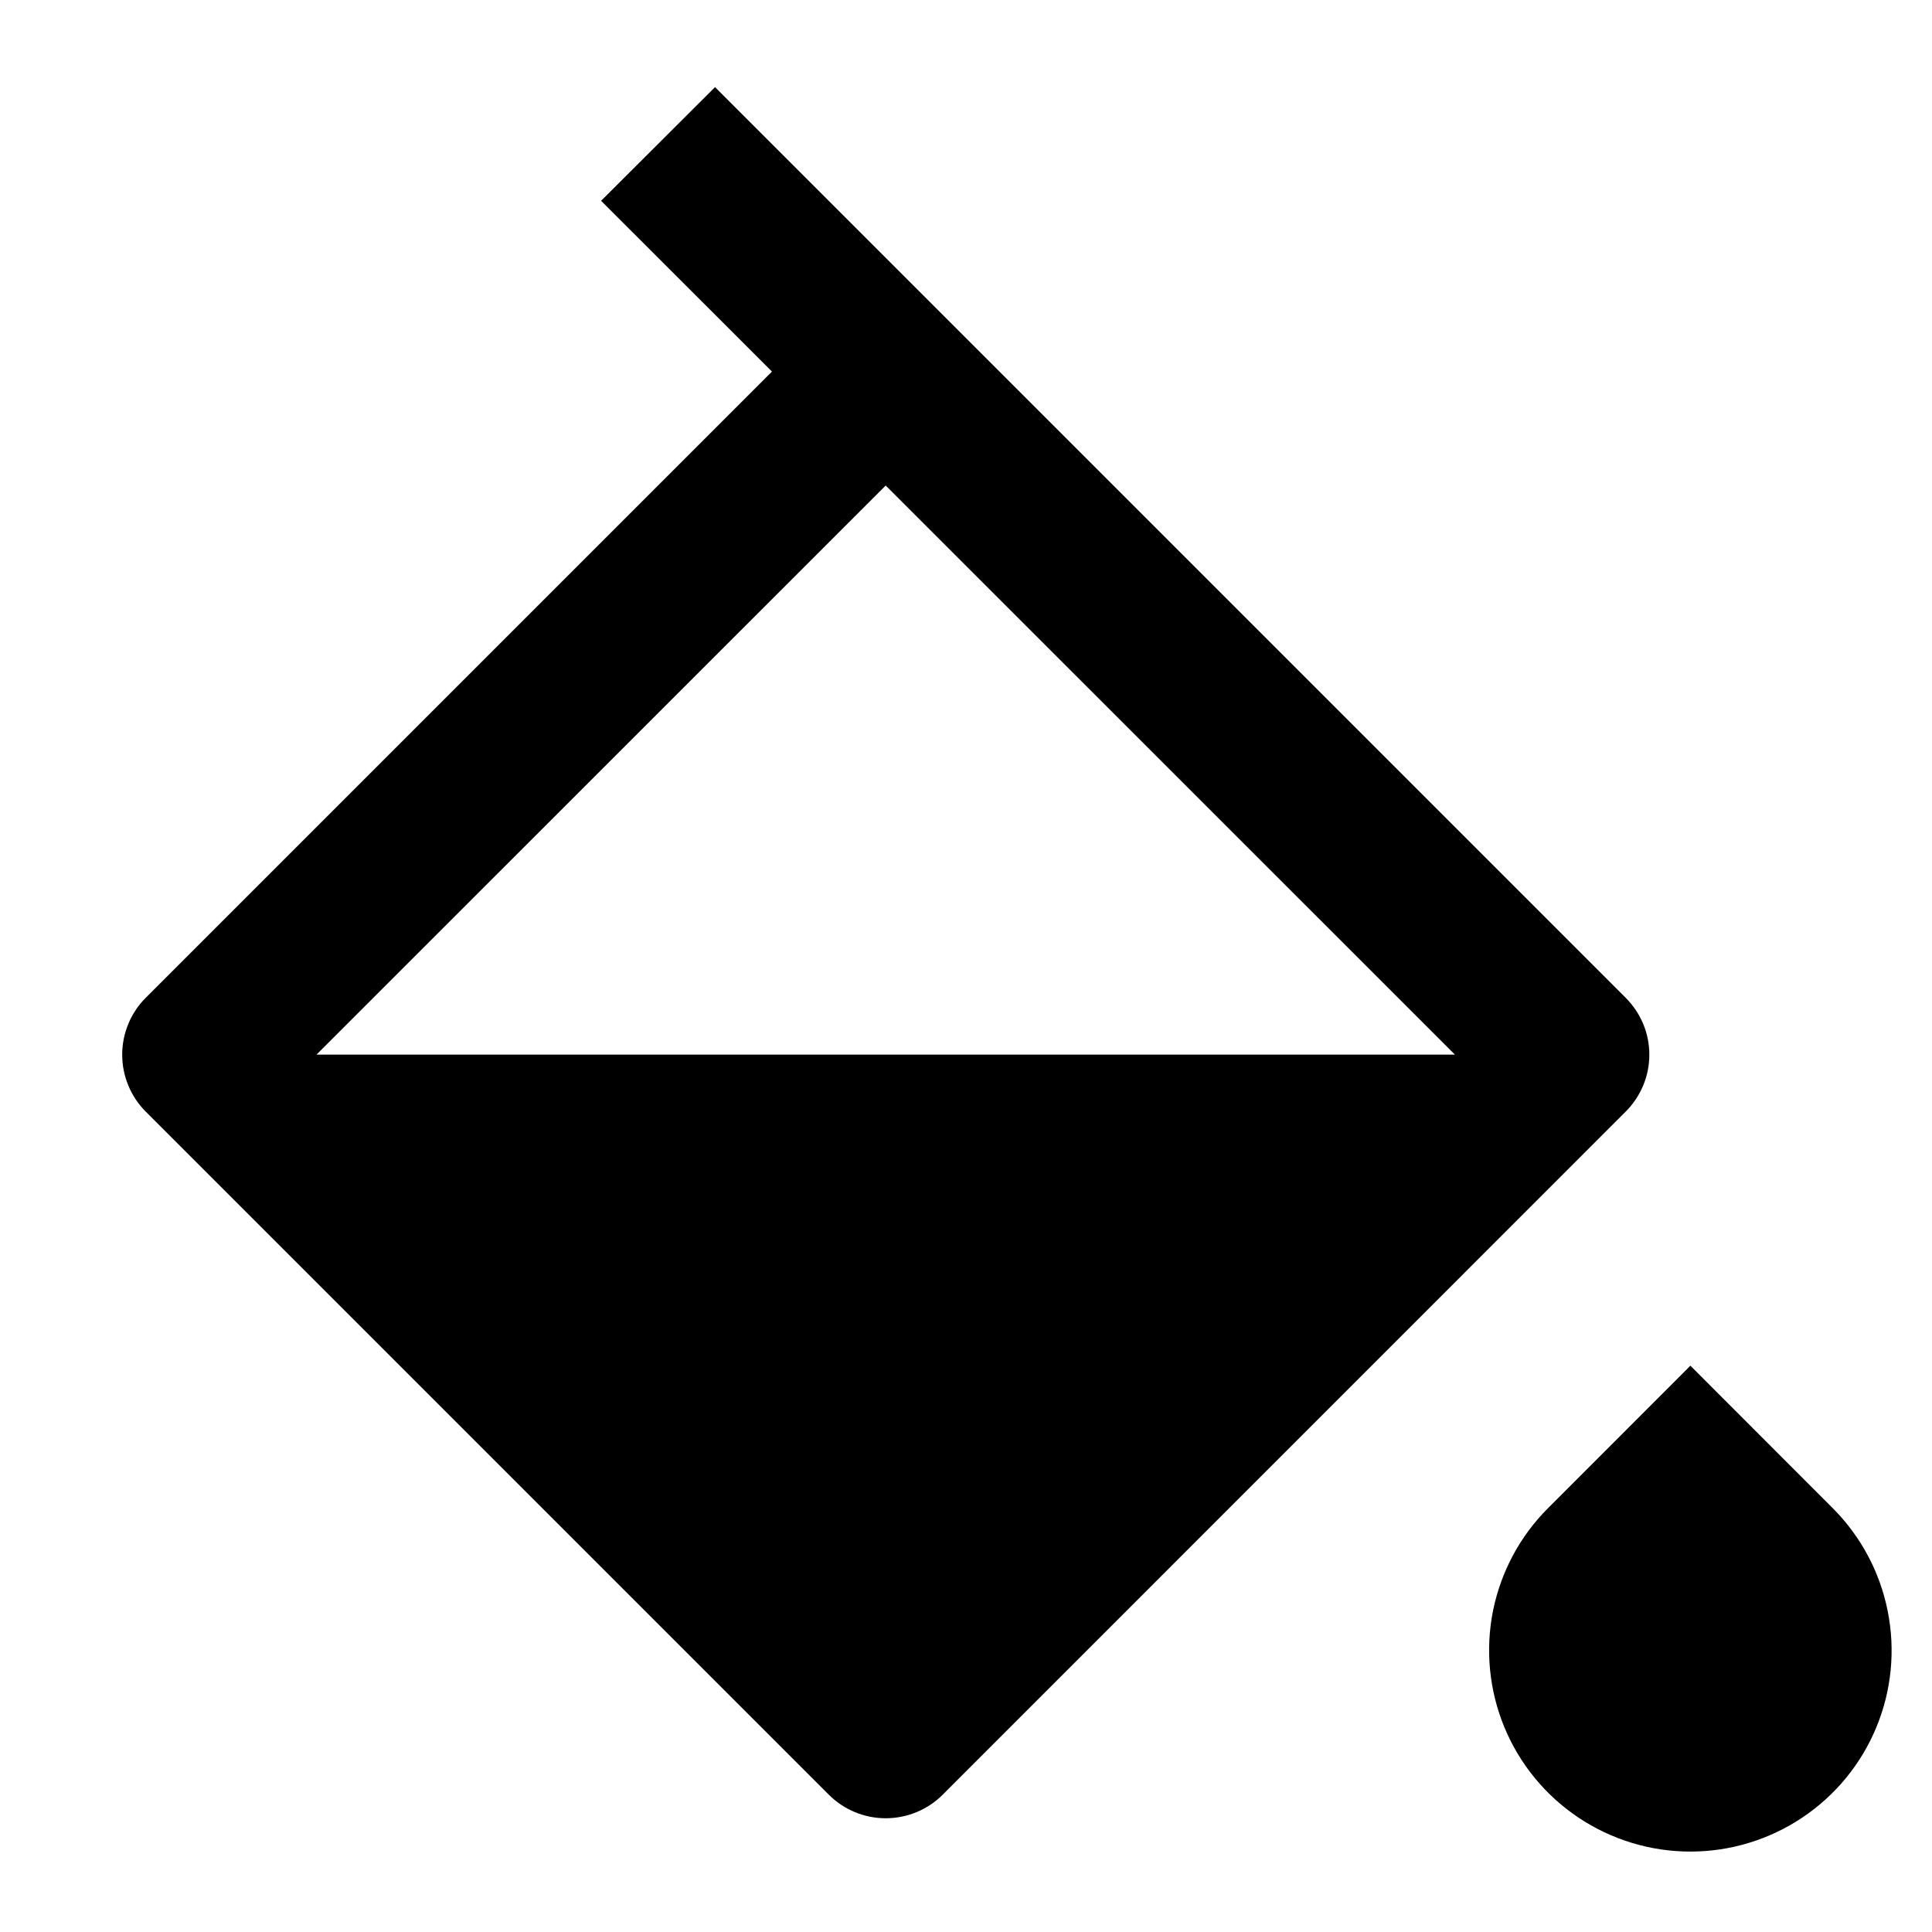
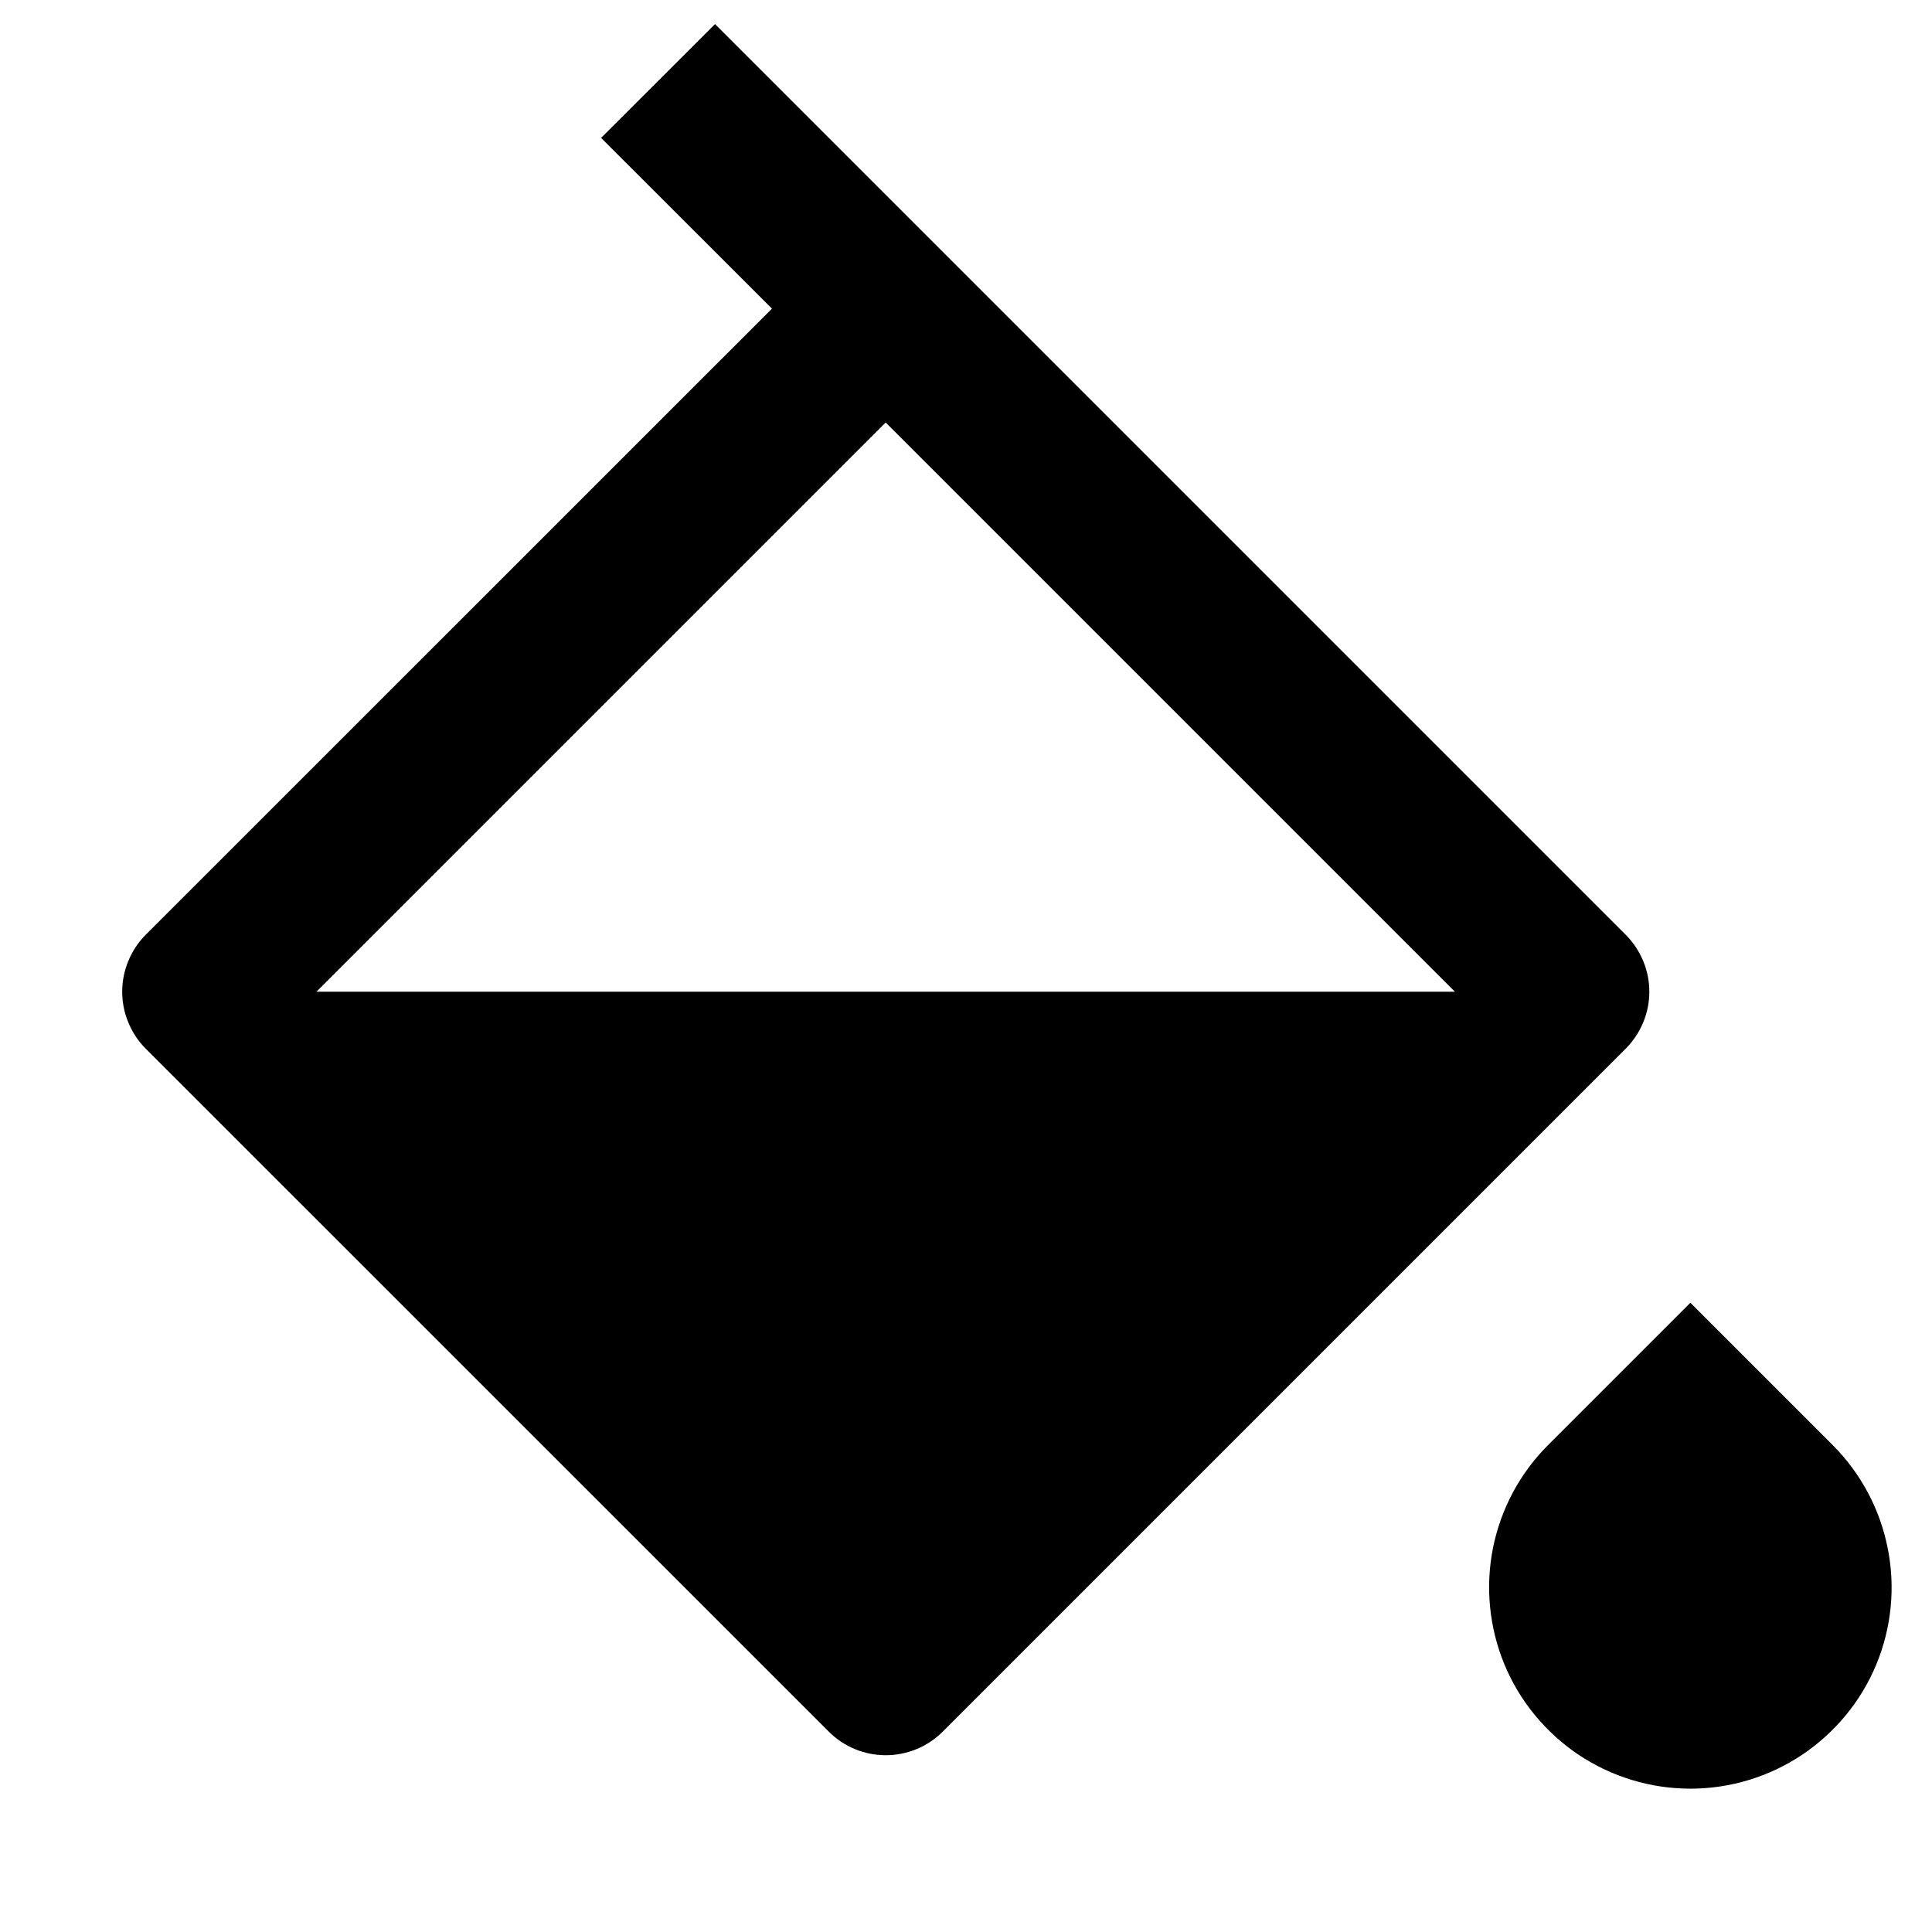
<svg xmlns="http://www.w3.org/2000/svg" width="16" height="16" viewBox="0 0 16 16" fill="none">
-   <path d="M12.821 12.489L13.999 11.31L15.177 12.489C15.41 12.722 15.569 13.019 15.633 13.342C15.698 13.665 15.665 14.001 15.539 14.305C15.413 14.61 15.199 14.87 14.925 15.053C14.651 15.236 14.329 15.334 13.999 15.334C13.669 15.334 13.347 15.236 13.073 15.053C12.799 14.87 12.585 14.61 12.459 14.305C12.333 14.001 12.3 13.665 12.364 13.342C12.429 13.019 12.587 12.722 12.821 12.489ZM5.921 0.721L13.463 8.263C13.525 8.325 13.574 8.398 13.608 8.479C13.642 8.56 13.659 8.647 13.659 8.734C13.659 8.822 13.642 8.909 13.608 8.99C13.574 9.071 13.525 9.144 13.463 9.206L7.807 14.863C7.682 14.988 7.512 15.058 7.335 15.058C7.158 15.058 6.989 14.988 6.864 14.863L1.207 9.206C1.145 9.144 1.096 9.071 1.063 8.99C1.029 8.909 1.012 8.822 1.012 8.734C1.012 8.647 1.029 8.56 1.063 8.479C1.096 8.398 1.145 8.325 1.207 8.263L6.393 3.077L4.978 1.663L5.922 0.721H5.921ZM7.335 4.021L2.621 8.734H12.049L7.335 4.021Z" fill="black" />
+   <path d="M12.821 11.967L13.999 10.789L15.177 11.967C15.41 12.2 15.569 12.497 15.633 12.821C15.698 13.144 15.665 13.479 15.539 13.784C15.413 14.088 15.199 14.348 14.925 14.532C14.651 14.715 14.329 14.813 13.999 14.813C13.669 14.813 13.347 14.715 13.073 14.532C12.799 14.348 12.585 14.088 12.459 13.784C12.333 13.479 12.3 13.144 12.364 12.821C12.429 12.497 12.587 12.2 12.821 11.967ZM5.921 0.199L13.463 7.741C13.525 7.803 13.574 7.877 13.608 7.958C13.642 8.039 13.659 8.125 13.659 8.213C13.659 8.3 13.642 8.387 13.608 8.468C13.574 8.549 13.525 8.623 13.463 8.685L7.807 14.341C7.682 14.466 7.512 14.536 7.335 14.536C7.158 14.536 6.989 14.466 6.864 14.341L1.207 8.685C1.145 8.623 1.096 8.549 1.063 8.468C1.029 8.387 1.012 8.3 1.012 8.213C1.012 8.125 1.029 8.039 1.063 7.958C1.096 7.877 1.145 7.803 1.207 7.741L6.393 2.556L4.978 1.142L5.922 0.199H5.921ZM7.335 3.499L2.621 8.213H12.049L7.335 3.499Z" fill="black" />
</svg>
